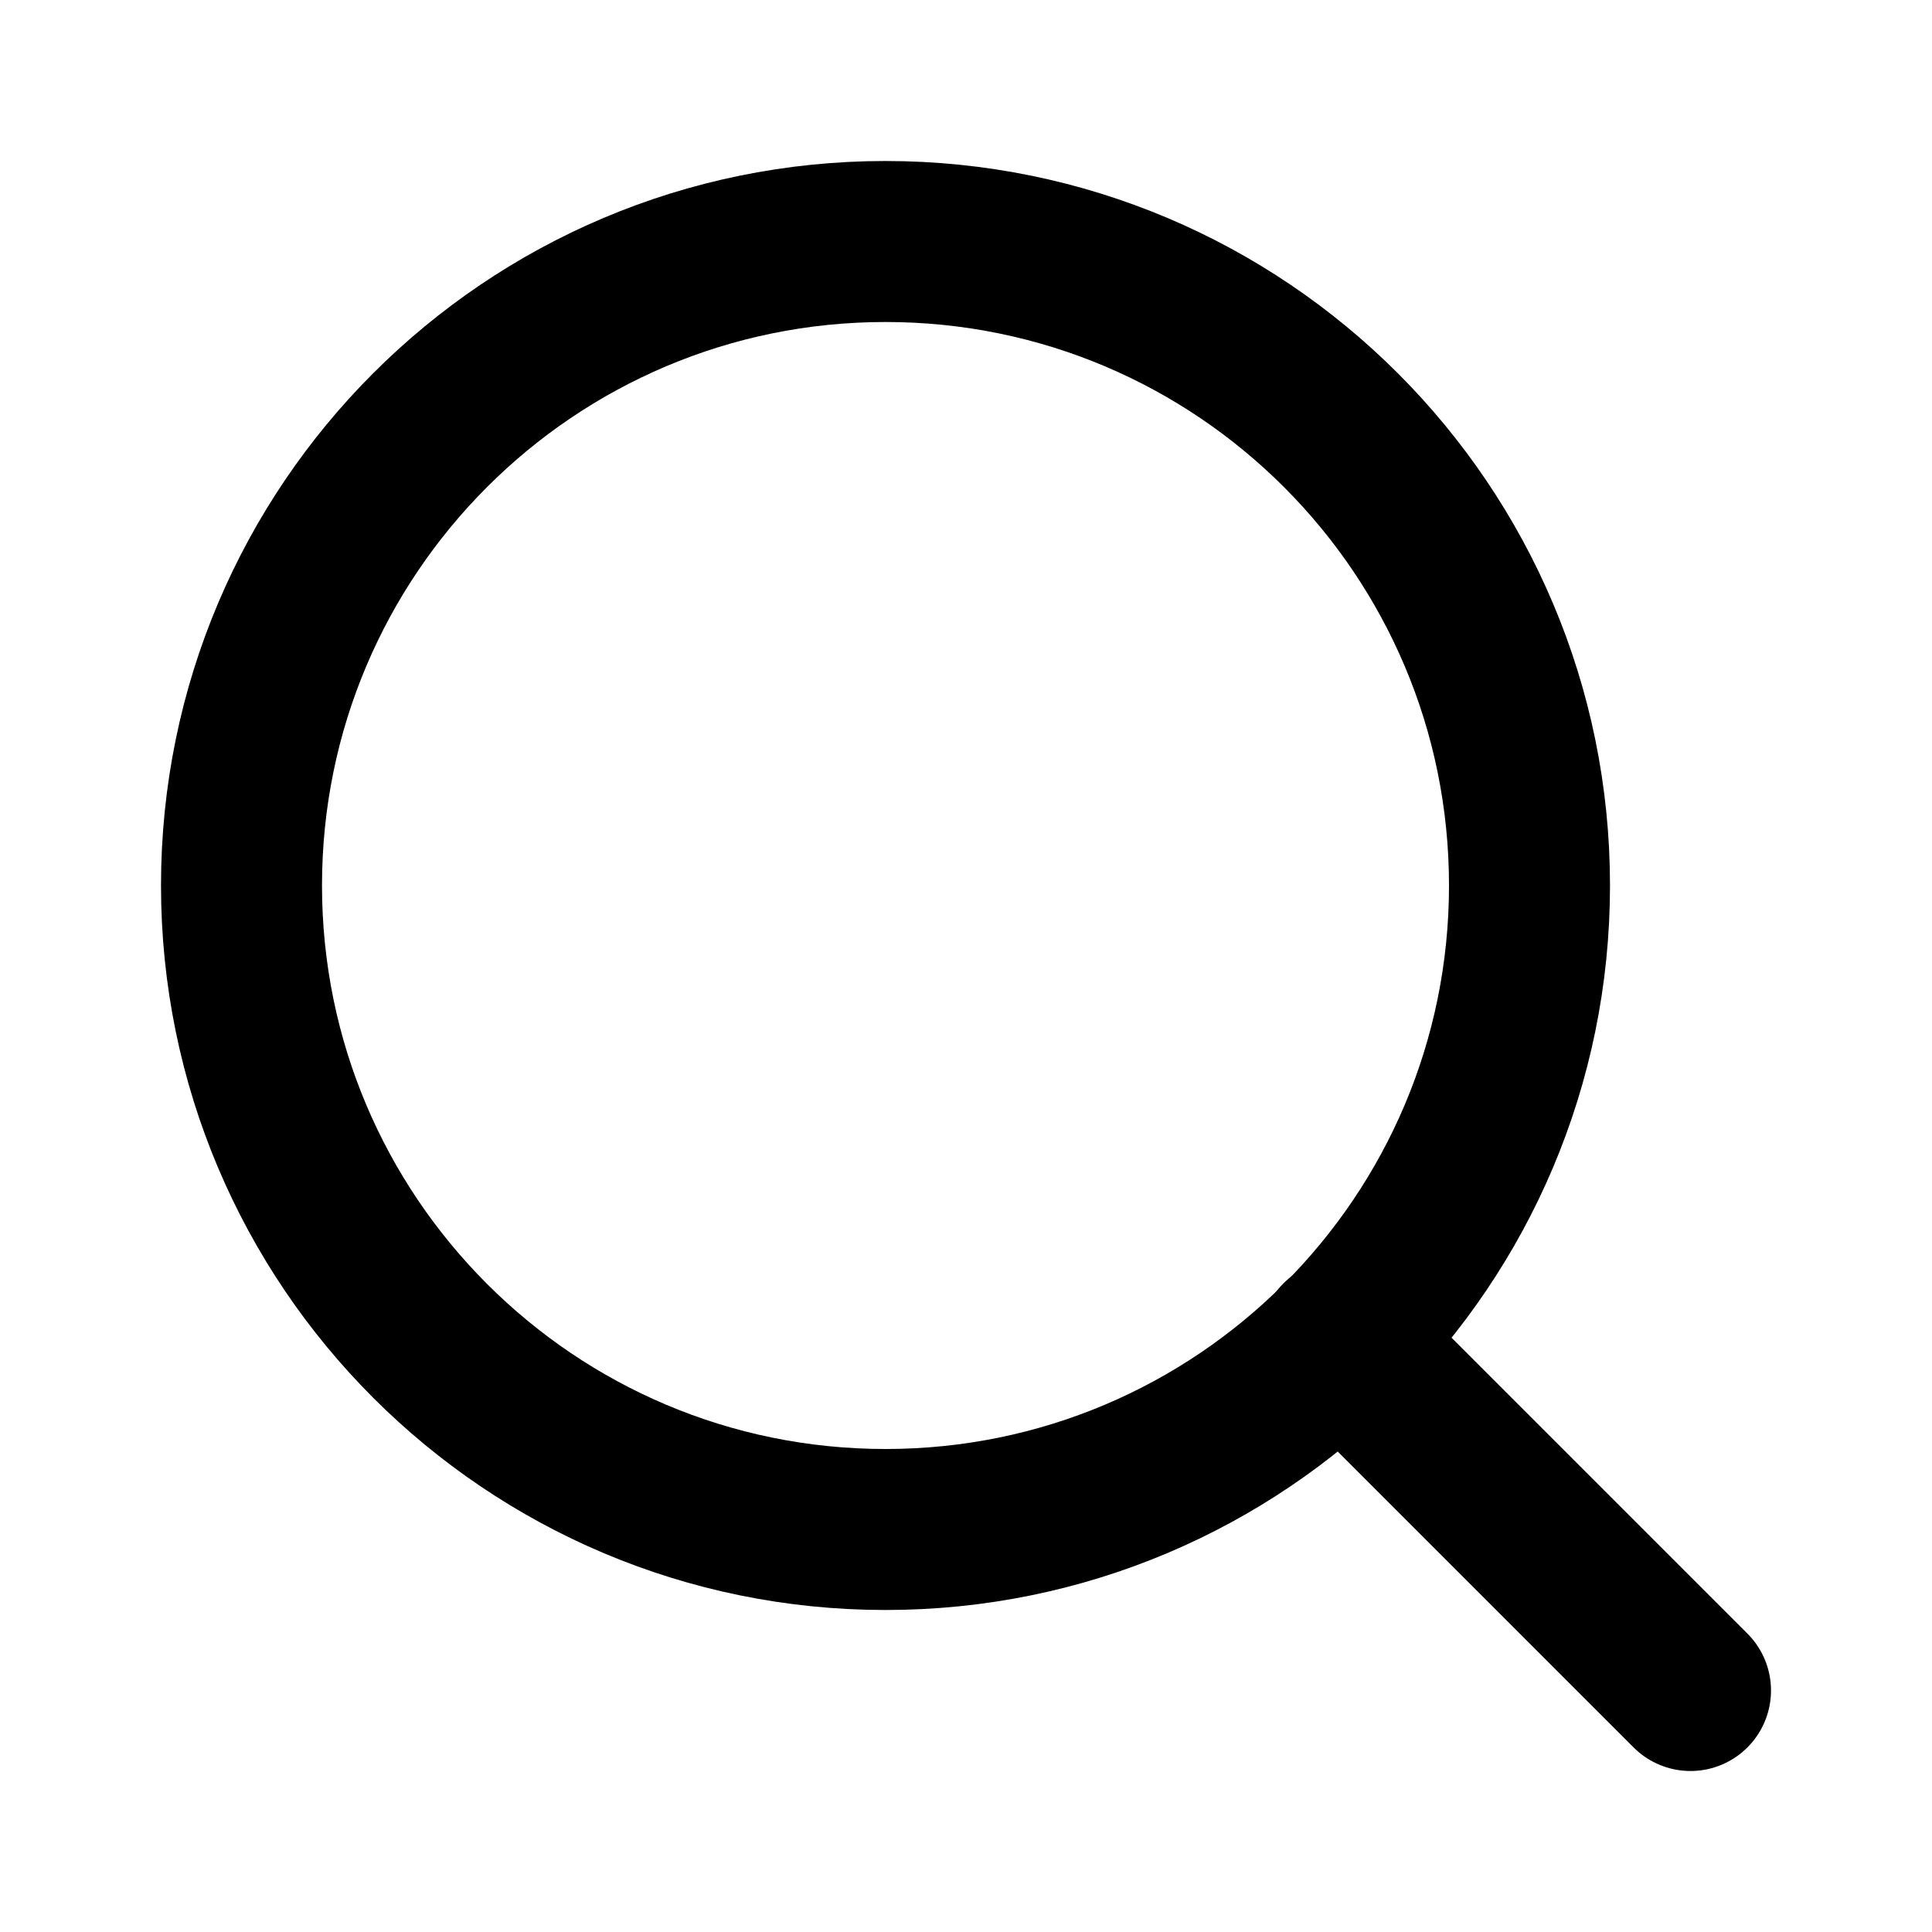
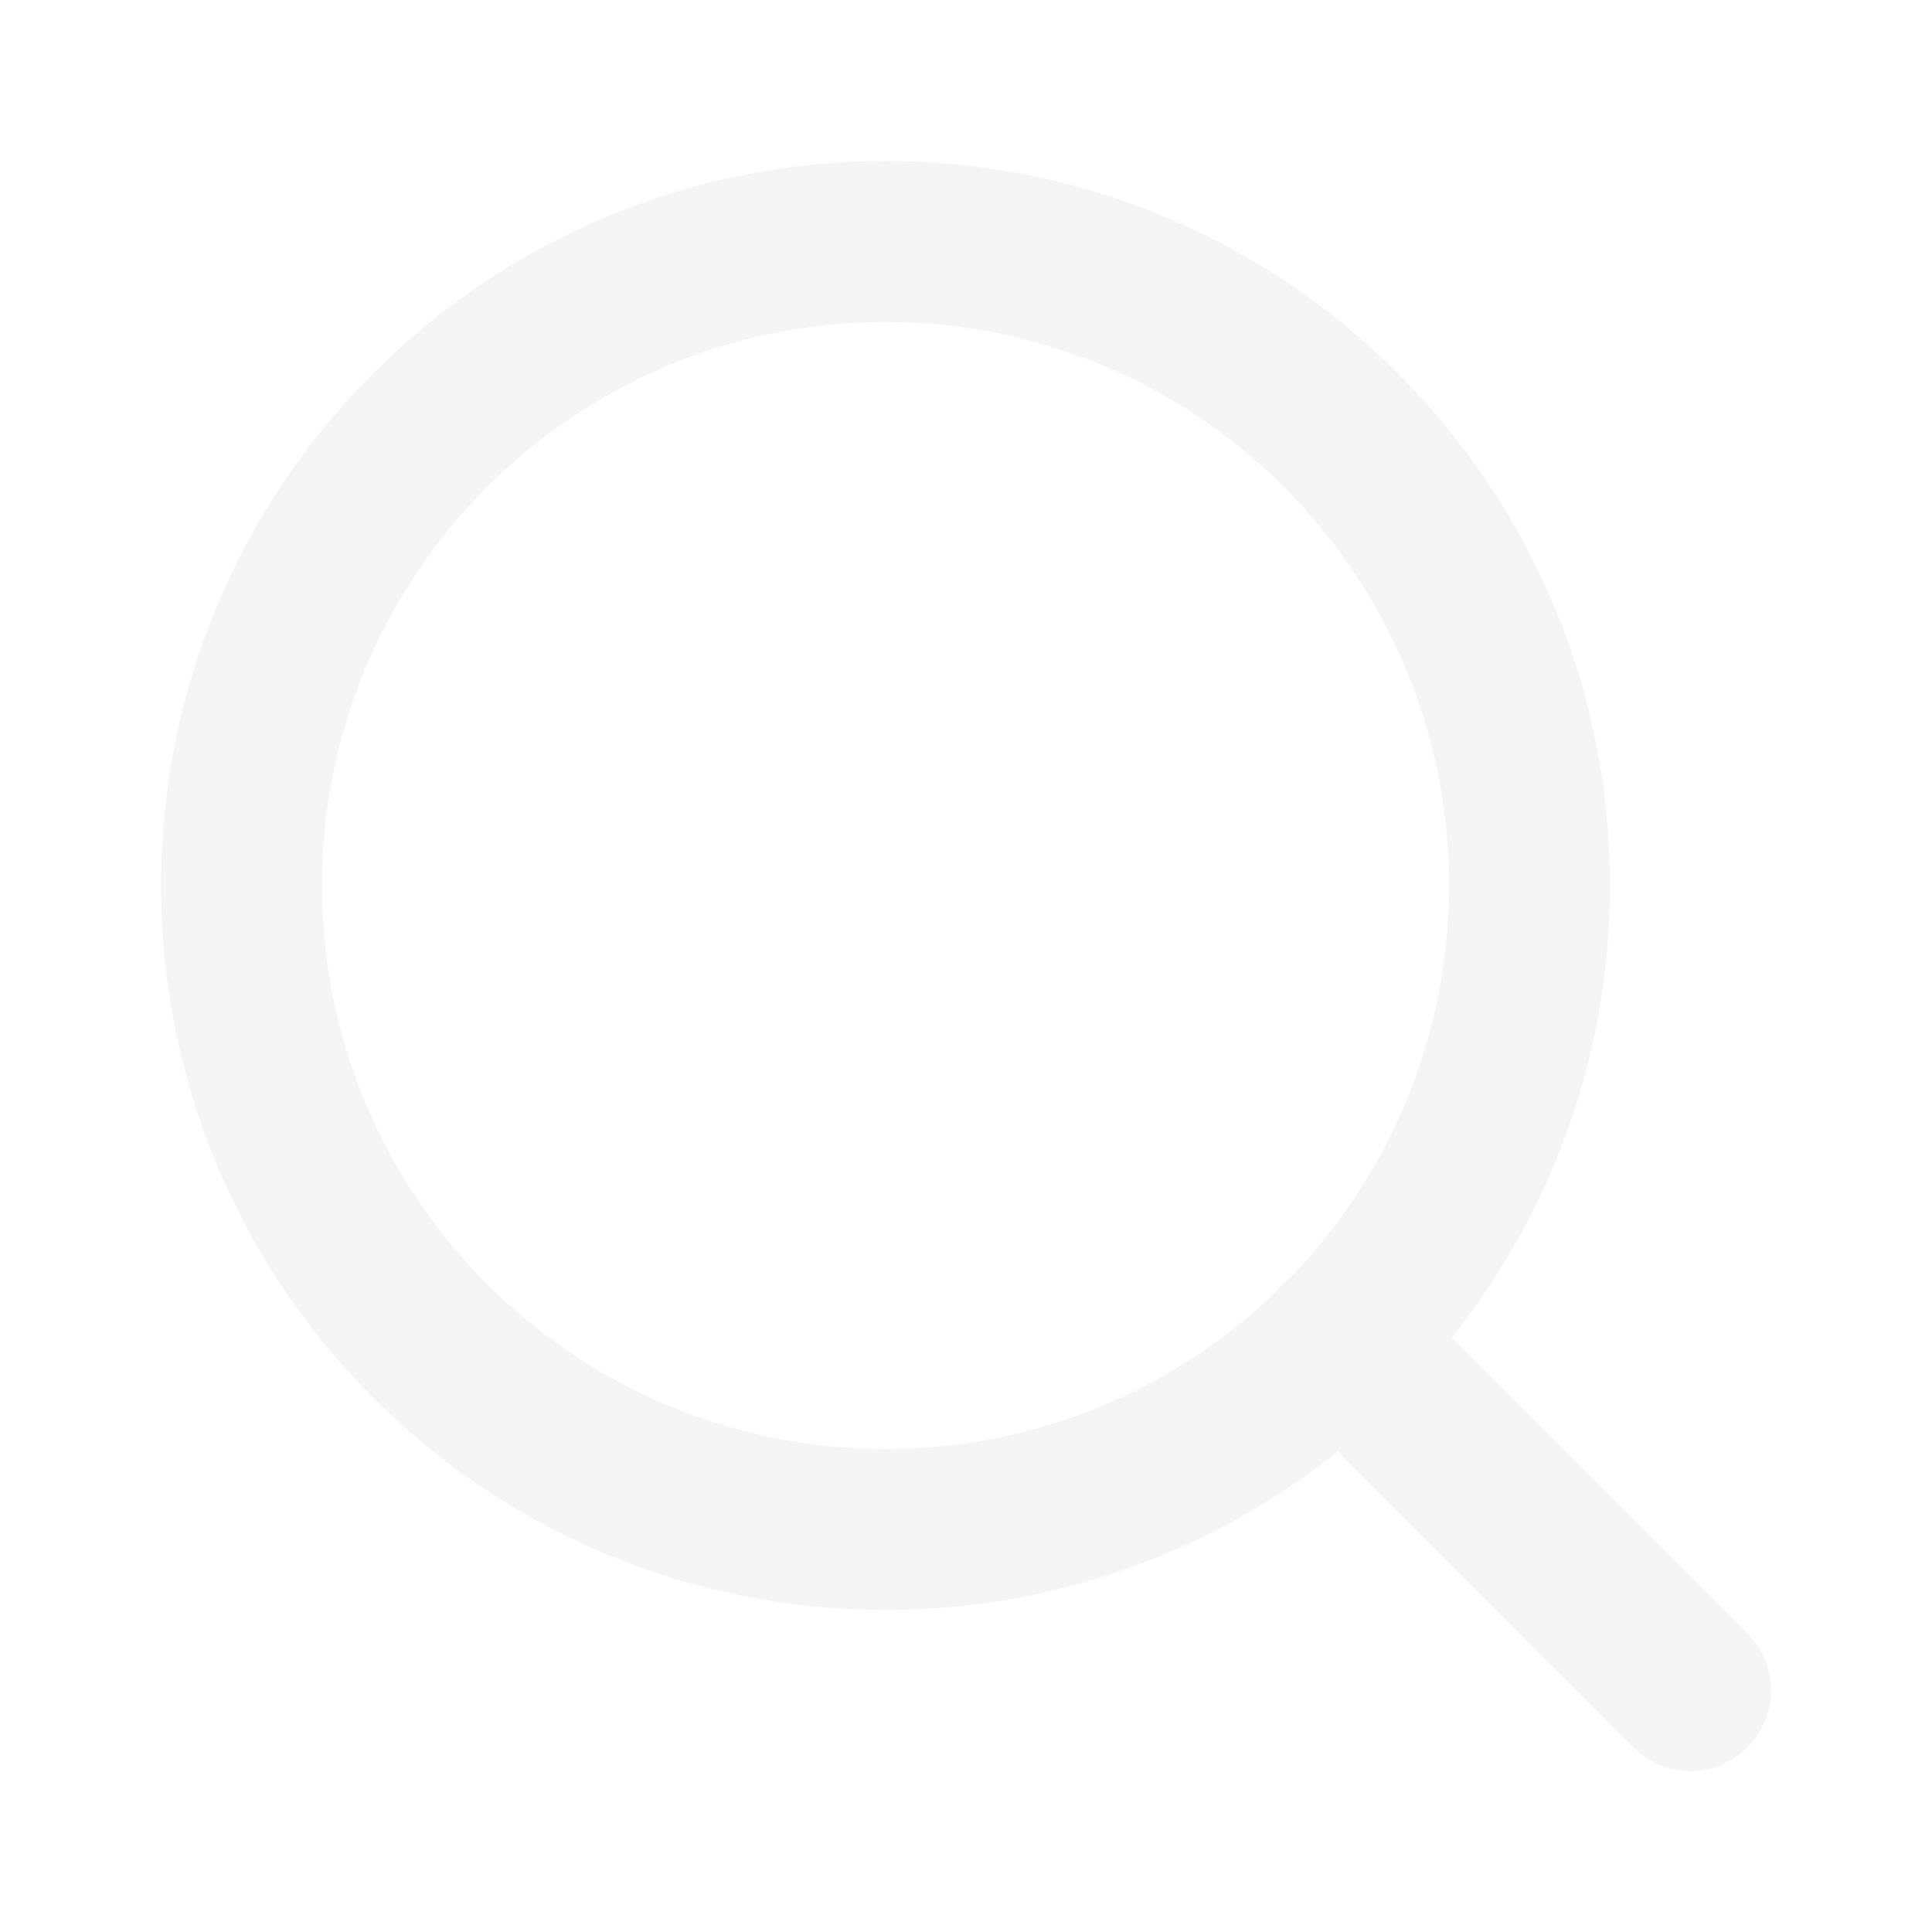
<svg xmlns="http://www.w3.org/2000/svg" width="24" height="24" viewBox="0 0 24 24" fill="none">
-   <path d="M11 19C15.418 19 19 15.418 19 11C19 6.582 15.418 3 11 3C6.582 3 3 6.582 3 11C3 15.418 6.582 19 11 19Z" stroke="black" stroke-width="2" stroke-linecap="round" stroke-linejoin="round" />
-   <path d="M21 21L16.65 16.65" stroke="black" stroke-width="2" stroke-linecap="round" stroke-linejoin="round" />
+   <path d="M11 19C15.418 19 19 15.418 19 11C19 6.582 15.418 3 11 3C6.582 3 3 6.582 3 11C3 15.418 6.582 19 11 19Z" stroke="#F5F5F5" stroke-width="2" stroke-linecap="round" stroke-linejoin="round" />
+   <path d="M21 21L16.65 16.65" stroke="#F5F5F5" stroke-width="2" stroke-linecap="round" stroke-linejoin="round" />
</svg>
